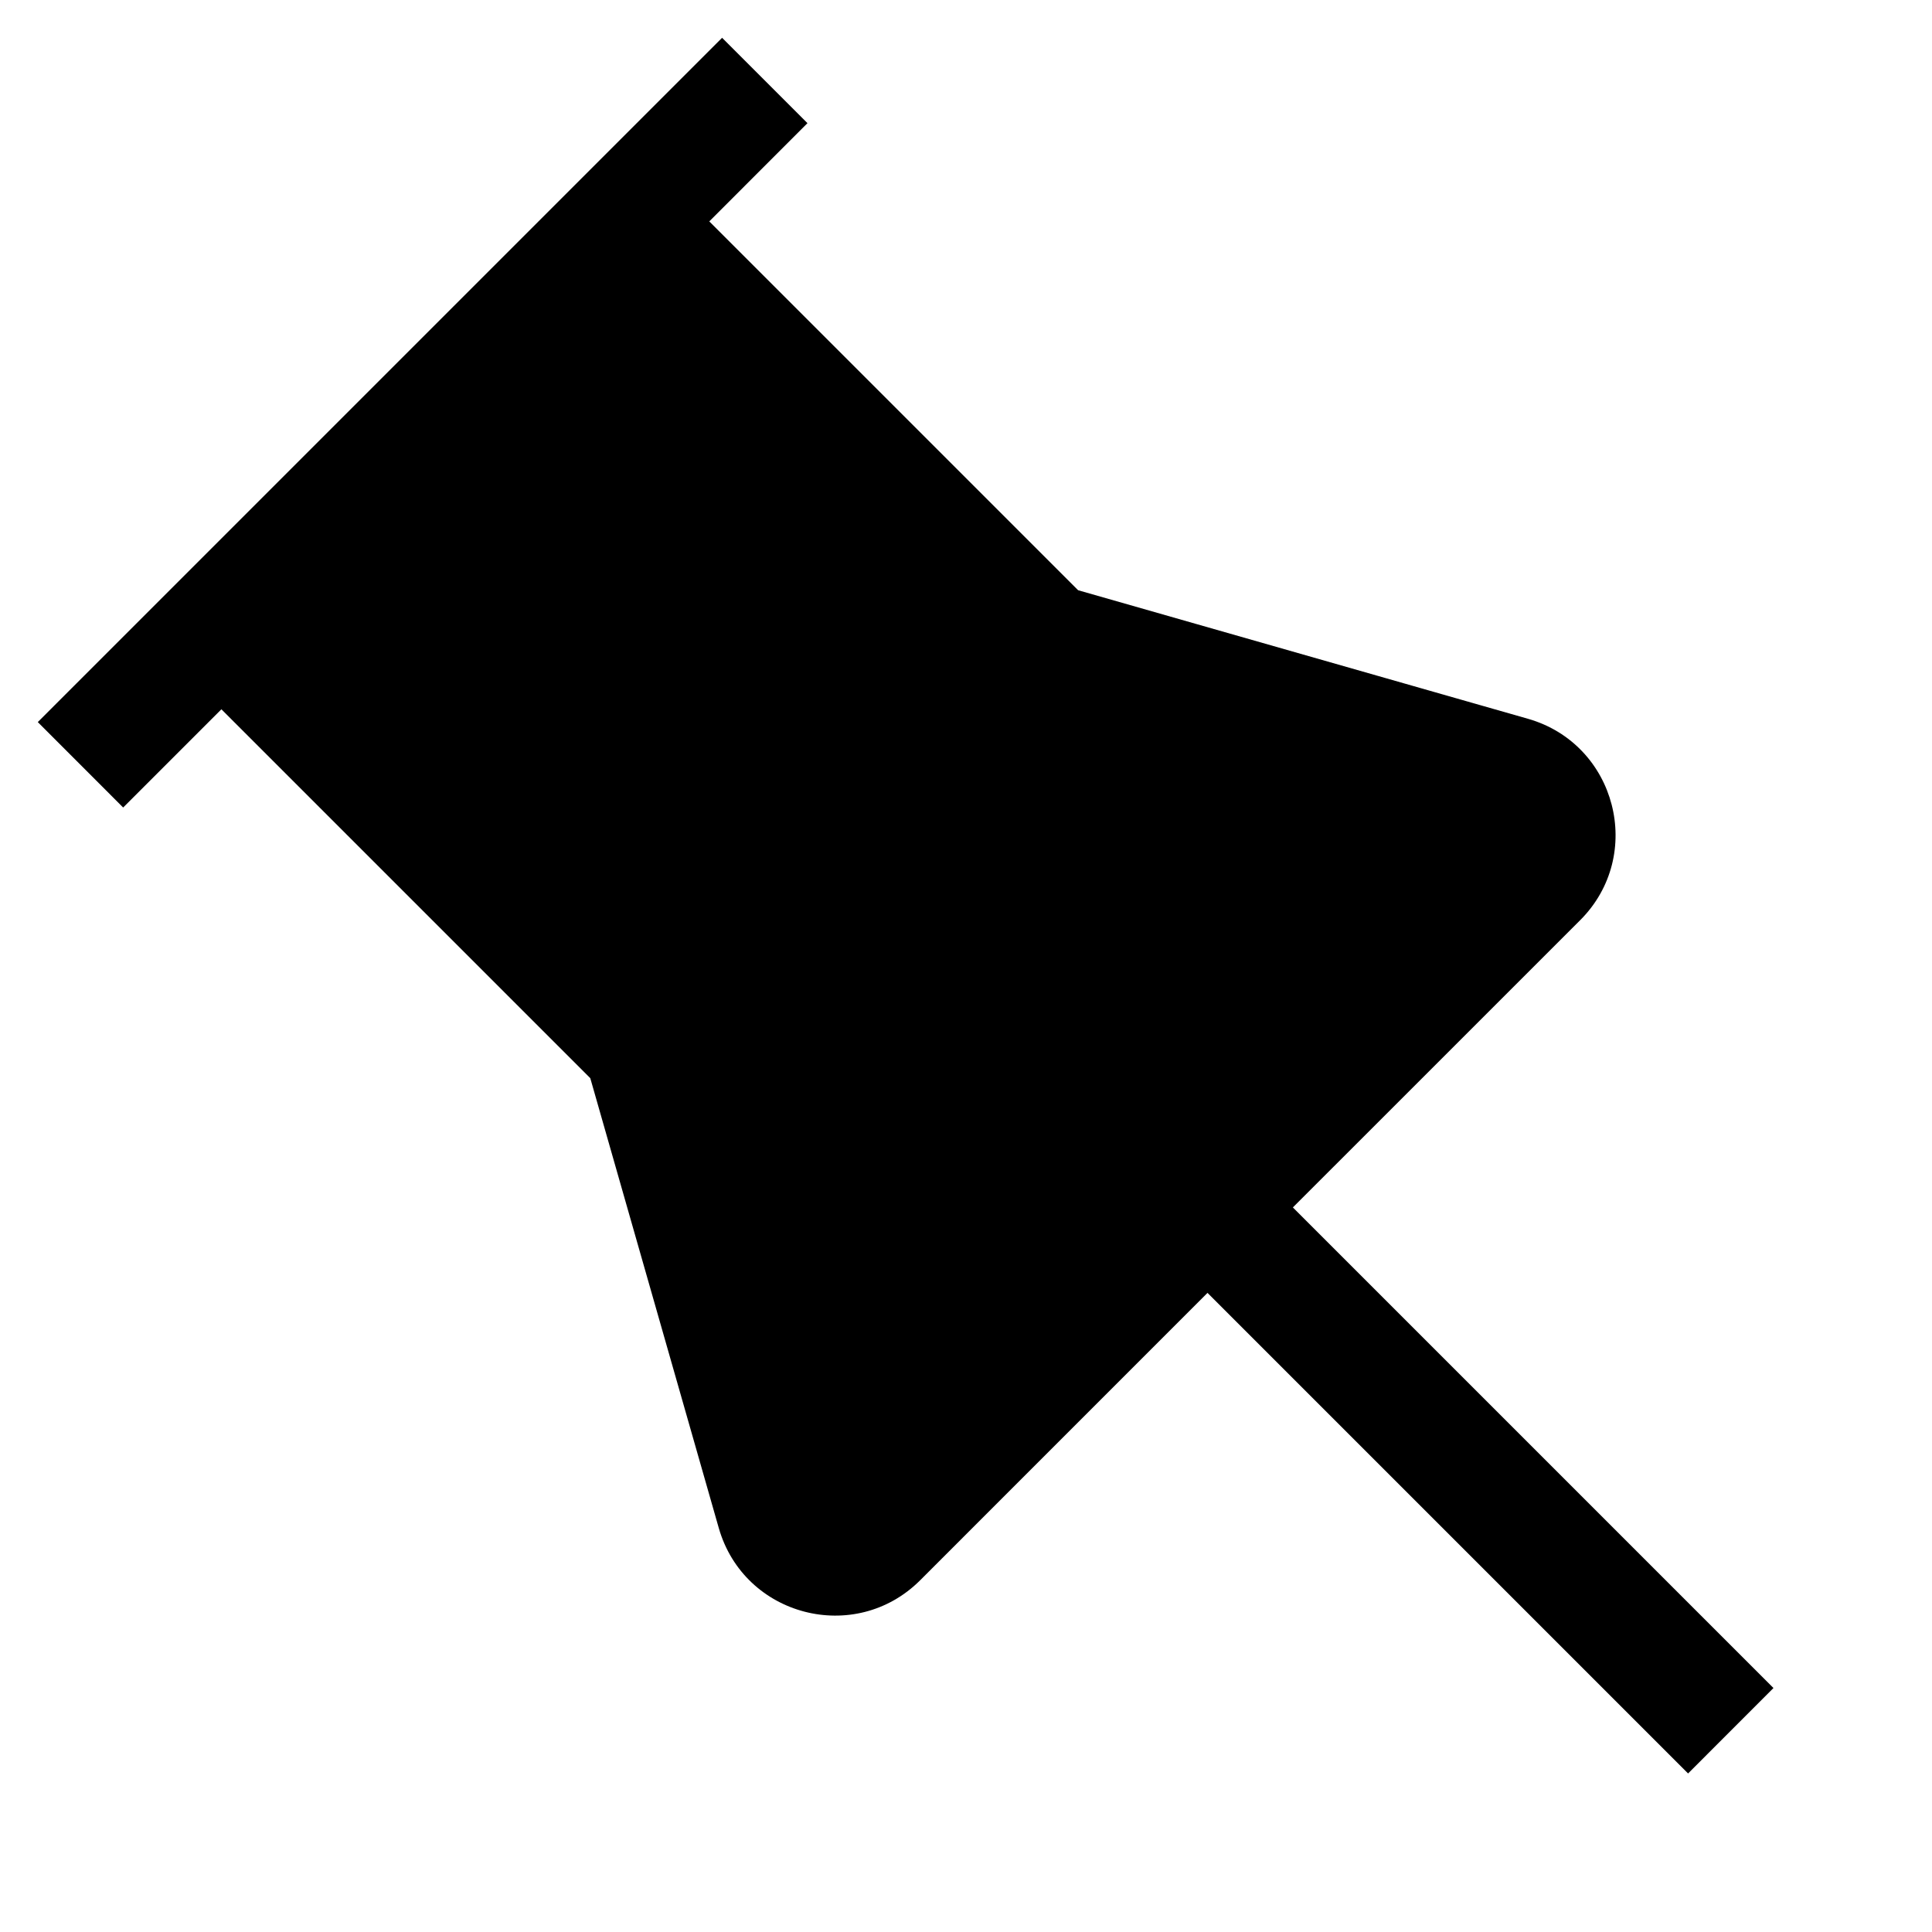
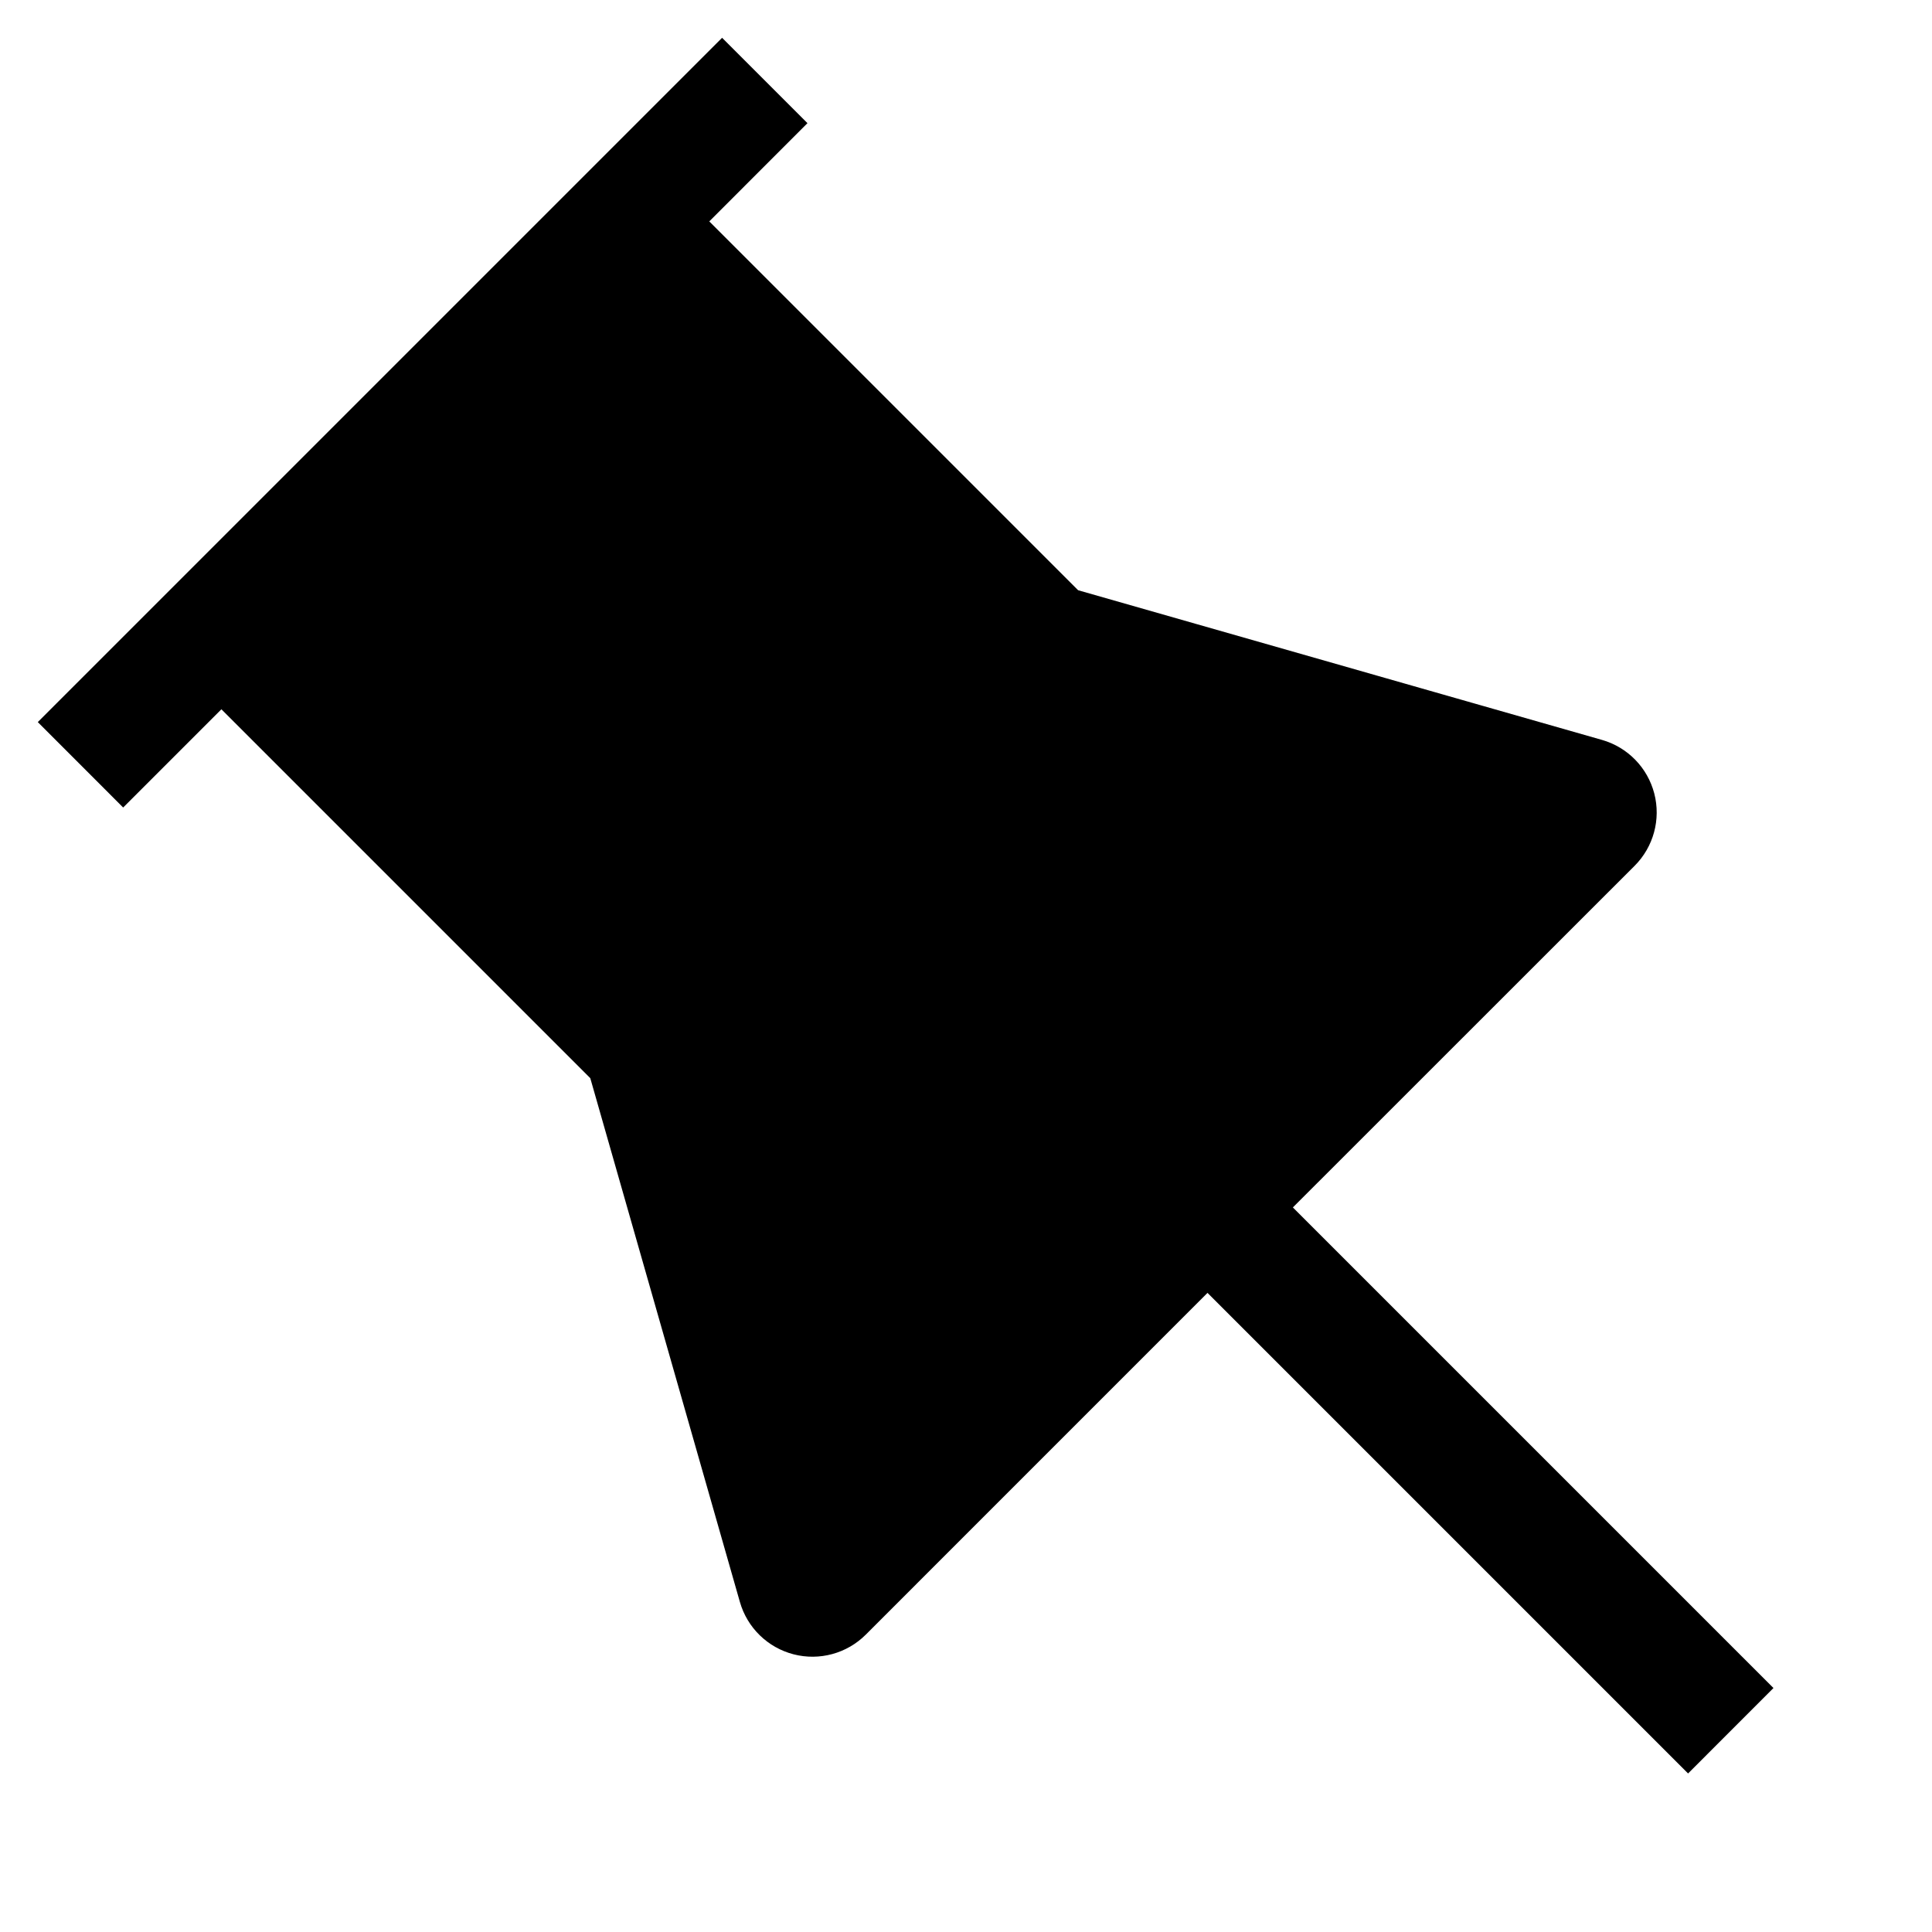
<svg xmlns="http://www.w3.org/2000/svg" viewBox="0 0 32 32">
  <path d="M17 10.667l-6.334-7-7 6.666 7 6.667 2.834 9L26 13l-9-2.333z" />
-   <path fill-rule="evenodd" d="M11.748 3.667l1.626-1.627L11.96.626.626 11.96l1.414 1.415 1.627-1.627 6.11 6.11 2.128 7.45c.419 1.466 2.259 1.943 3.337.865L20 21.414l7.96 7.96 1.414-1.415-7.96-7.96 4.758-4.757c1.078-1.078.602-2.918-.865-3.337l-7.45-2.129-6.11-6.11zM10.332 5.08l-5.252 5.252 6.11 6.11a2 2 0 01.508.865l2.129 7.45 10.93-10.93-7.45-2.129a2 2 0 01-.865-.508l-6.11-6.11z" />
+   <path fill-rule="evenodd" d="M11.748 3.667l1.626-1.627L11.96.626.626 11.96l1.414 1.415 1.627-1.627 6.11 6.11 2.478 8.676a1.25 1.25 0 002.086.54L20 21.414l7.96 7.96 1.414-1.415-7.96-7.96 5.66-5.658a1.25 1.25 0 00-.541-2.086l-8.676-2.479-6.11-6.11zM10.332 5.08l-5.252 5.252 6.11 6.11a2 2 0 01.508.865l2.129 7.45 10.93-10.93-7.45-2.129a2 2 0 01-.865-.508l-6.11-6.11z" />
</svg>
